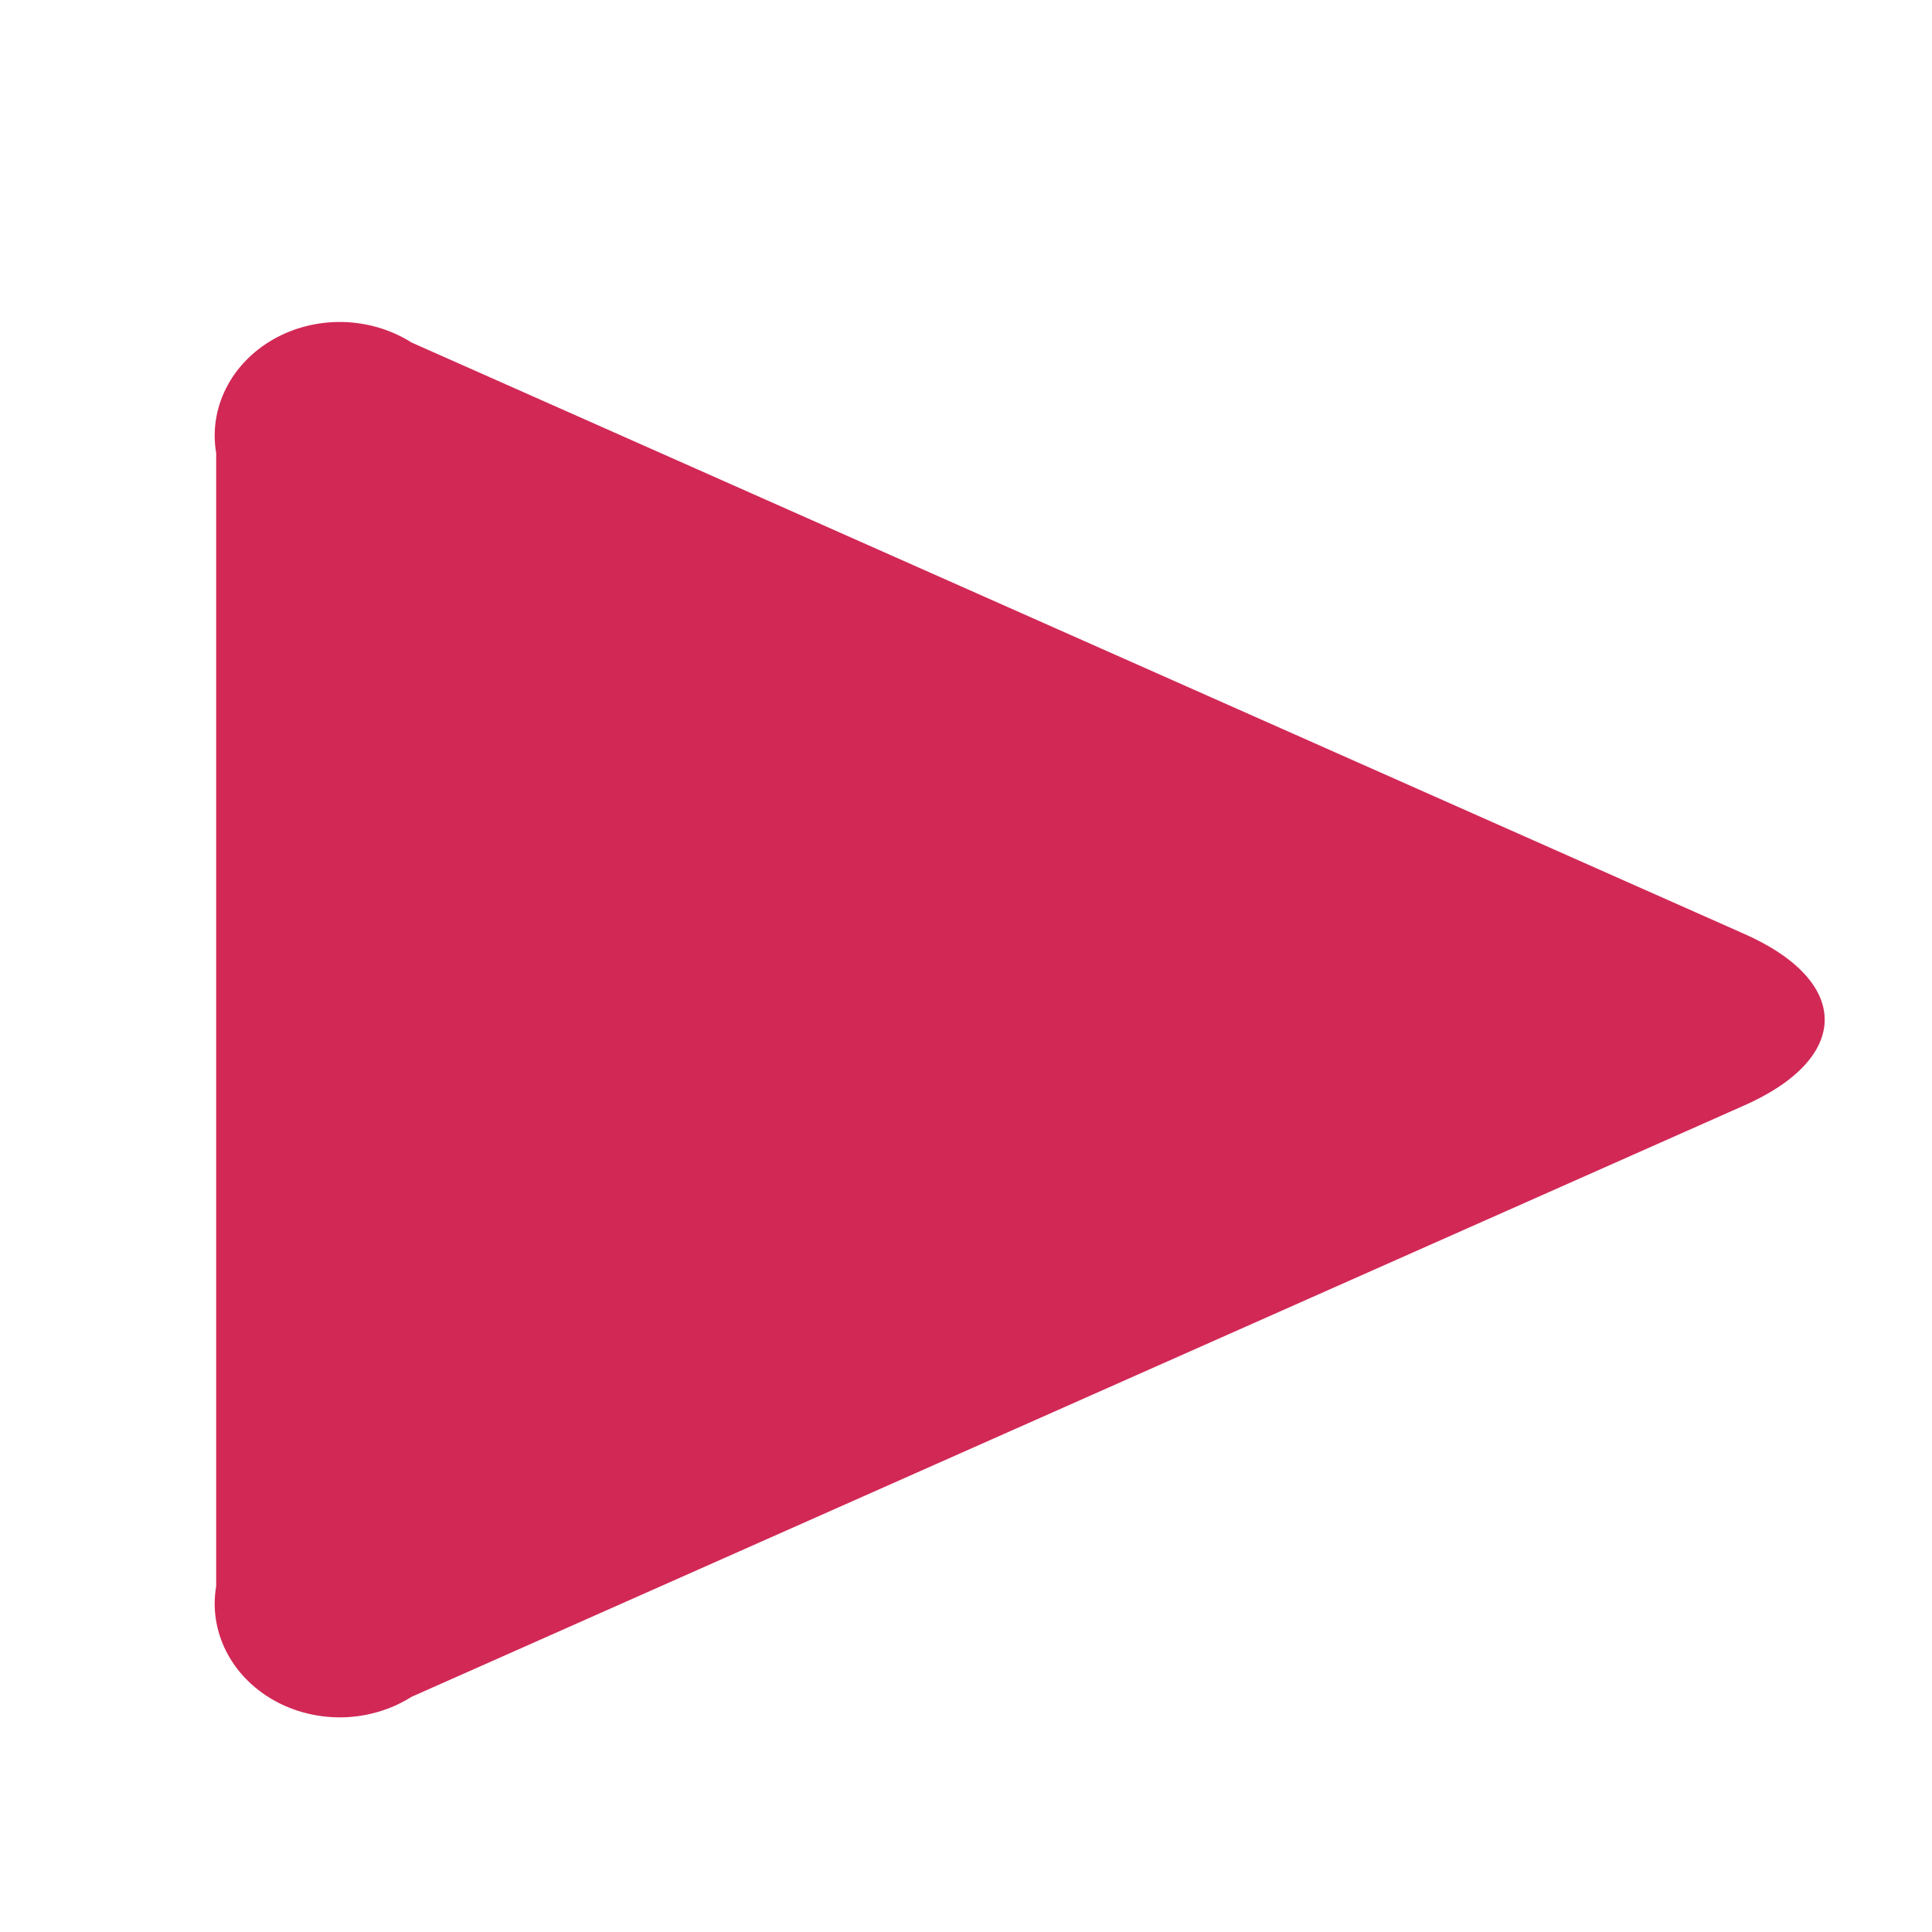
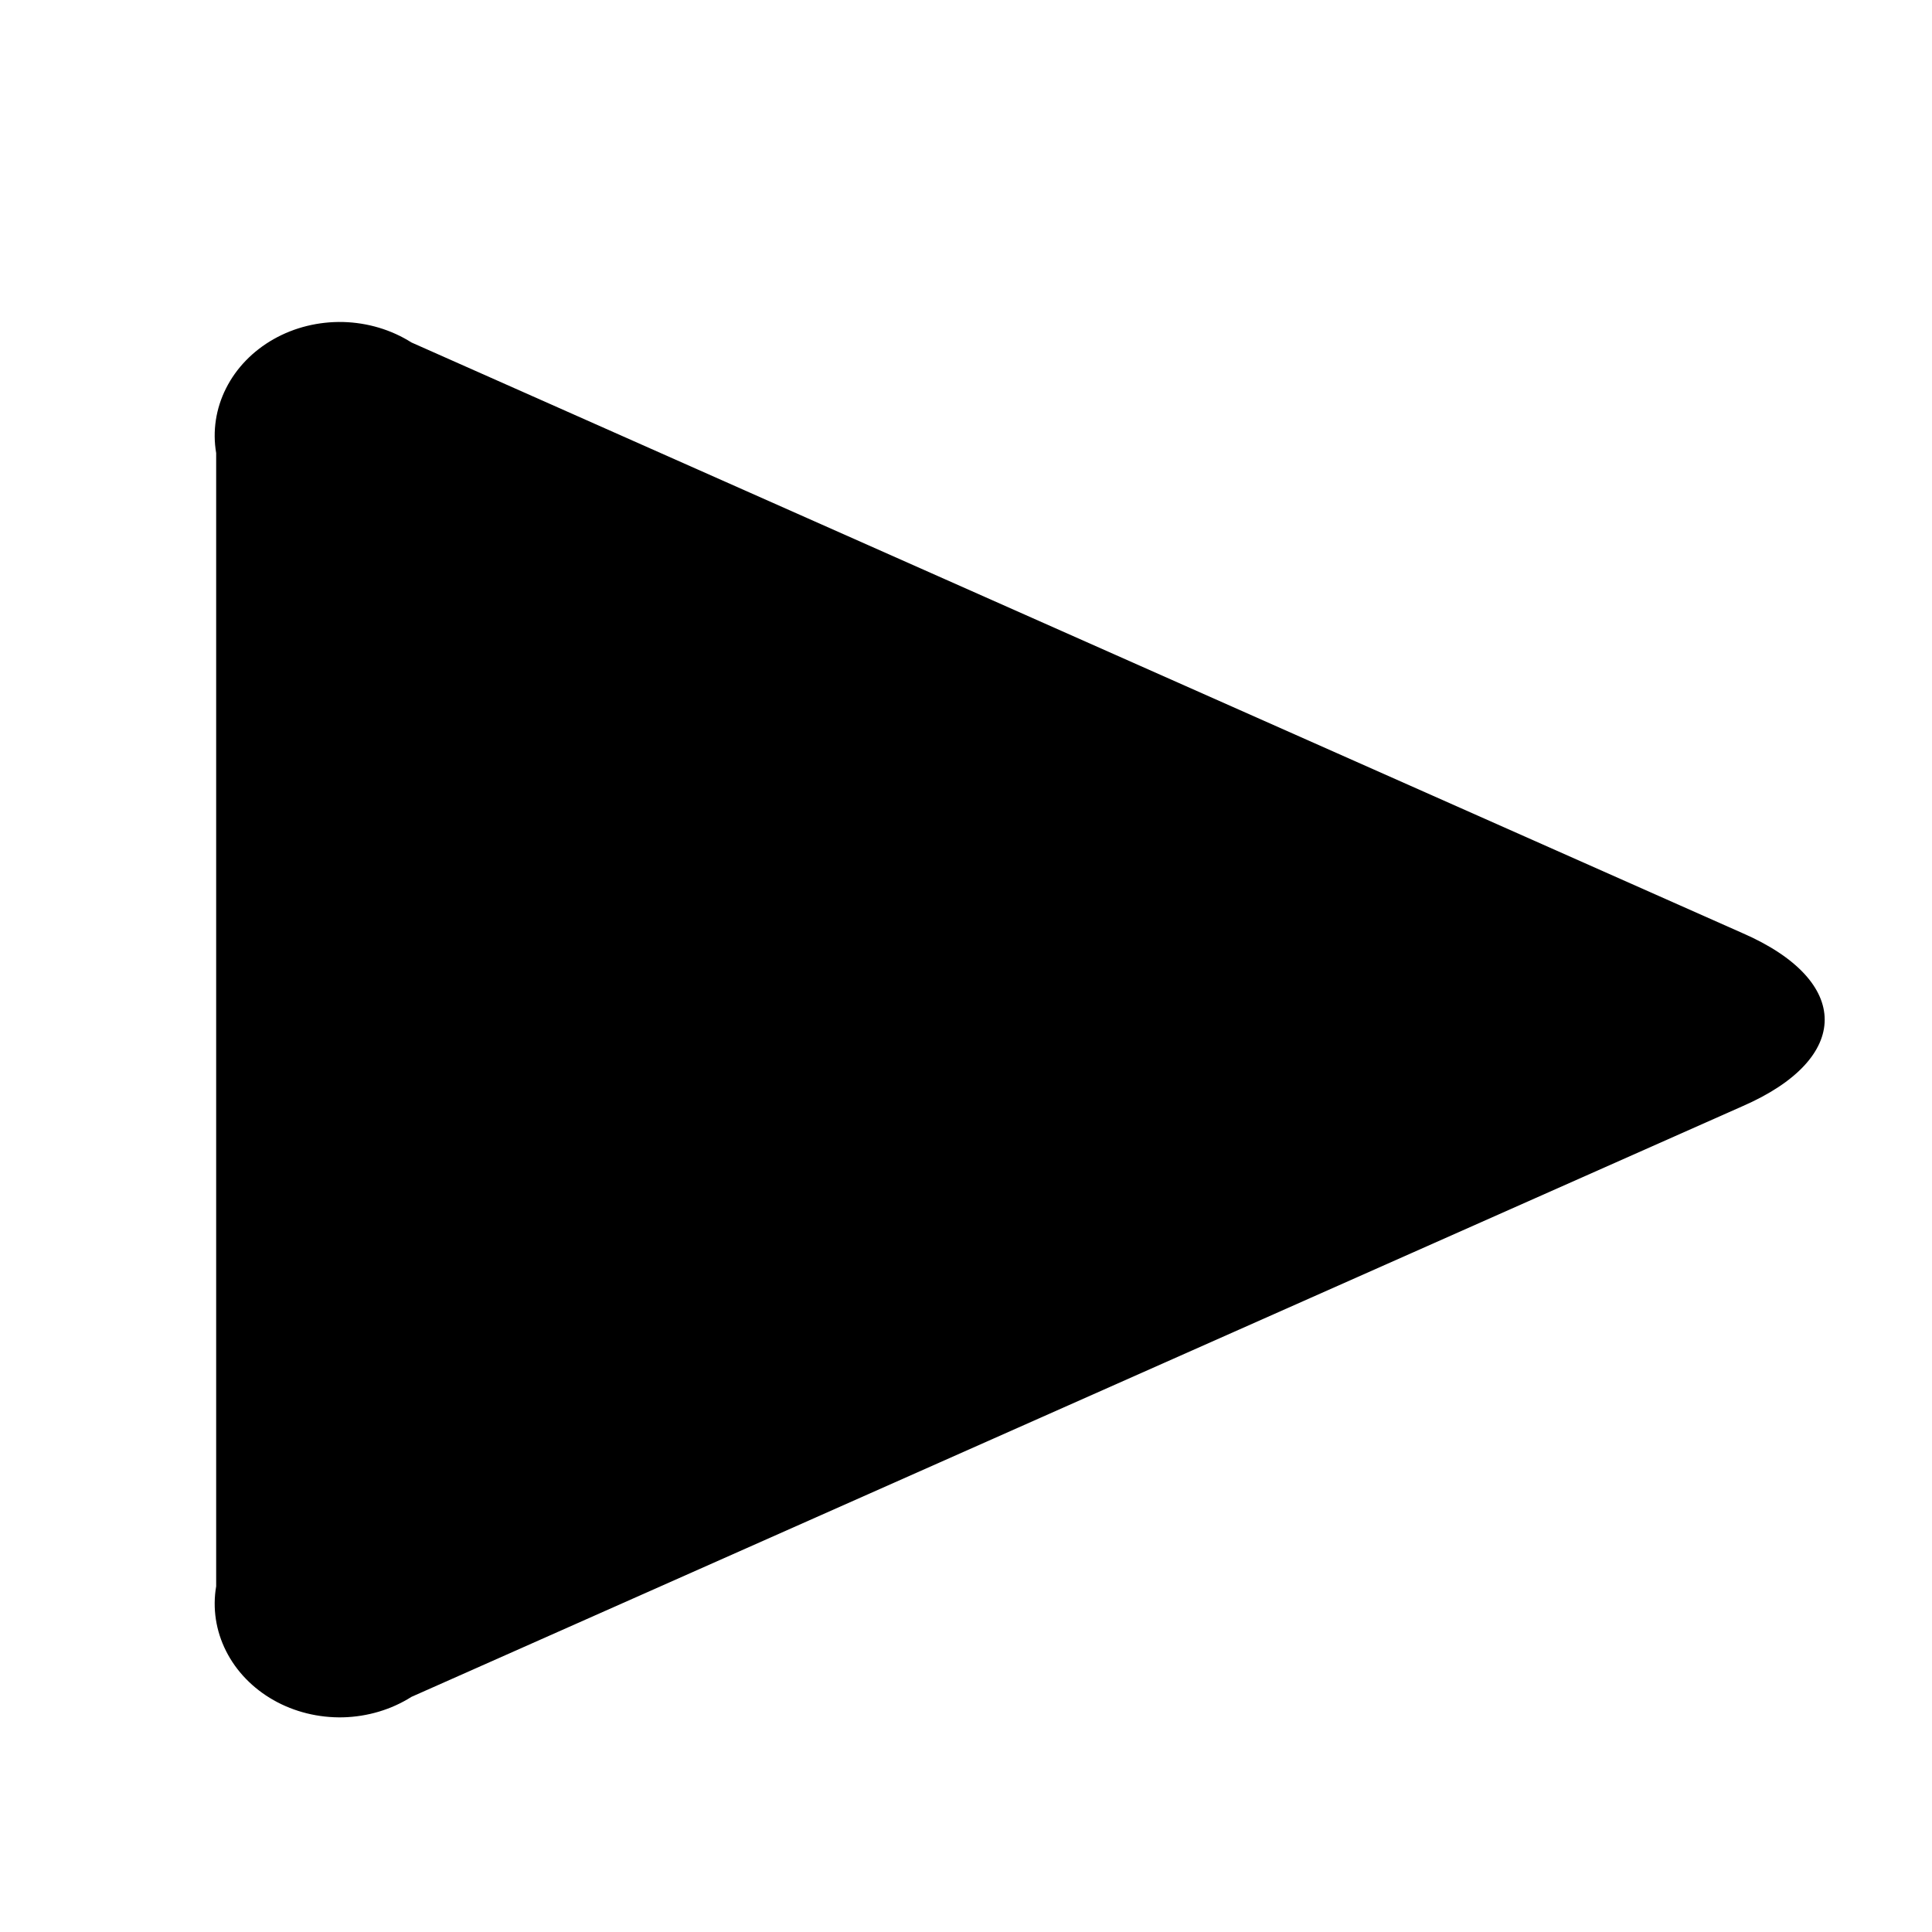
- <svg xmlns="http://www.w3.org/2000/svg" width="18" height="18" viewBox="0 0 18 18" fill="none">
-   <path d="M3.834 15.809C3.646 15.928 3.425 15.994 3.196 16C2.968 16.005 2.743 15.95 2.549 15.84C2.355 15.73 2.201 15.571 2.106 15.382C2.011 15.194 1.979 14.984 2.014 14.779V4.221C1.979 4.016 2.011 3.806 2.106 3.618C2.201 3.429 2.355 3.27 2.549 3.16C2.743 3.05 2.968 2.995 3.196 3C3.425 3.006 3.646 3.072 3.834 3.191L16.233 8.693C17.256 9.138 17.256 9.862 16.233 10.307L3.834 15.809Z" fill="#D22856" />
+ <svg xmlns="http://www.w3.org/2000/svg" width="18" height="18" viewBox="0 0 18 18">
+   <path fill="currentColor" d="M3.834 15.809C3.646 15.928 3.425 15.994 3.196 16C2.968 16.005 2.743 15.95 2.549 15.84C2.355 15.73 2.201 15.571 2.106 15.382C2.011 15.194 1.979 14.984 2.014 14.779V4.221C1.979 4.016 2.011 3.806 2.106 3.618C2.201 3.429 2.355 3.27 2.549 3.16C2.743 3.05 2.968 2.995 3.196 3C3.425 3.006 3.646 3.072 3.834 3.191L16.233 8.693C17.256 9.138 17.256 9.862 16.233 10.307L3.834 15.809Z" />
</svg>
